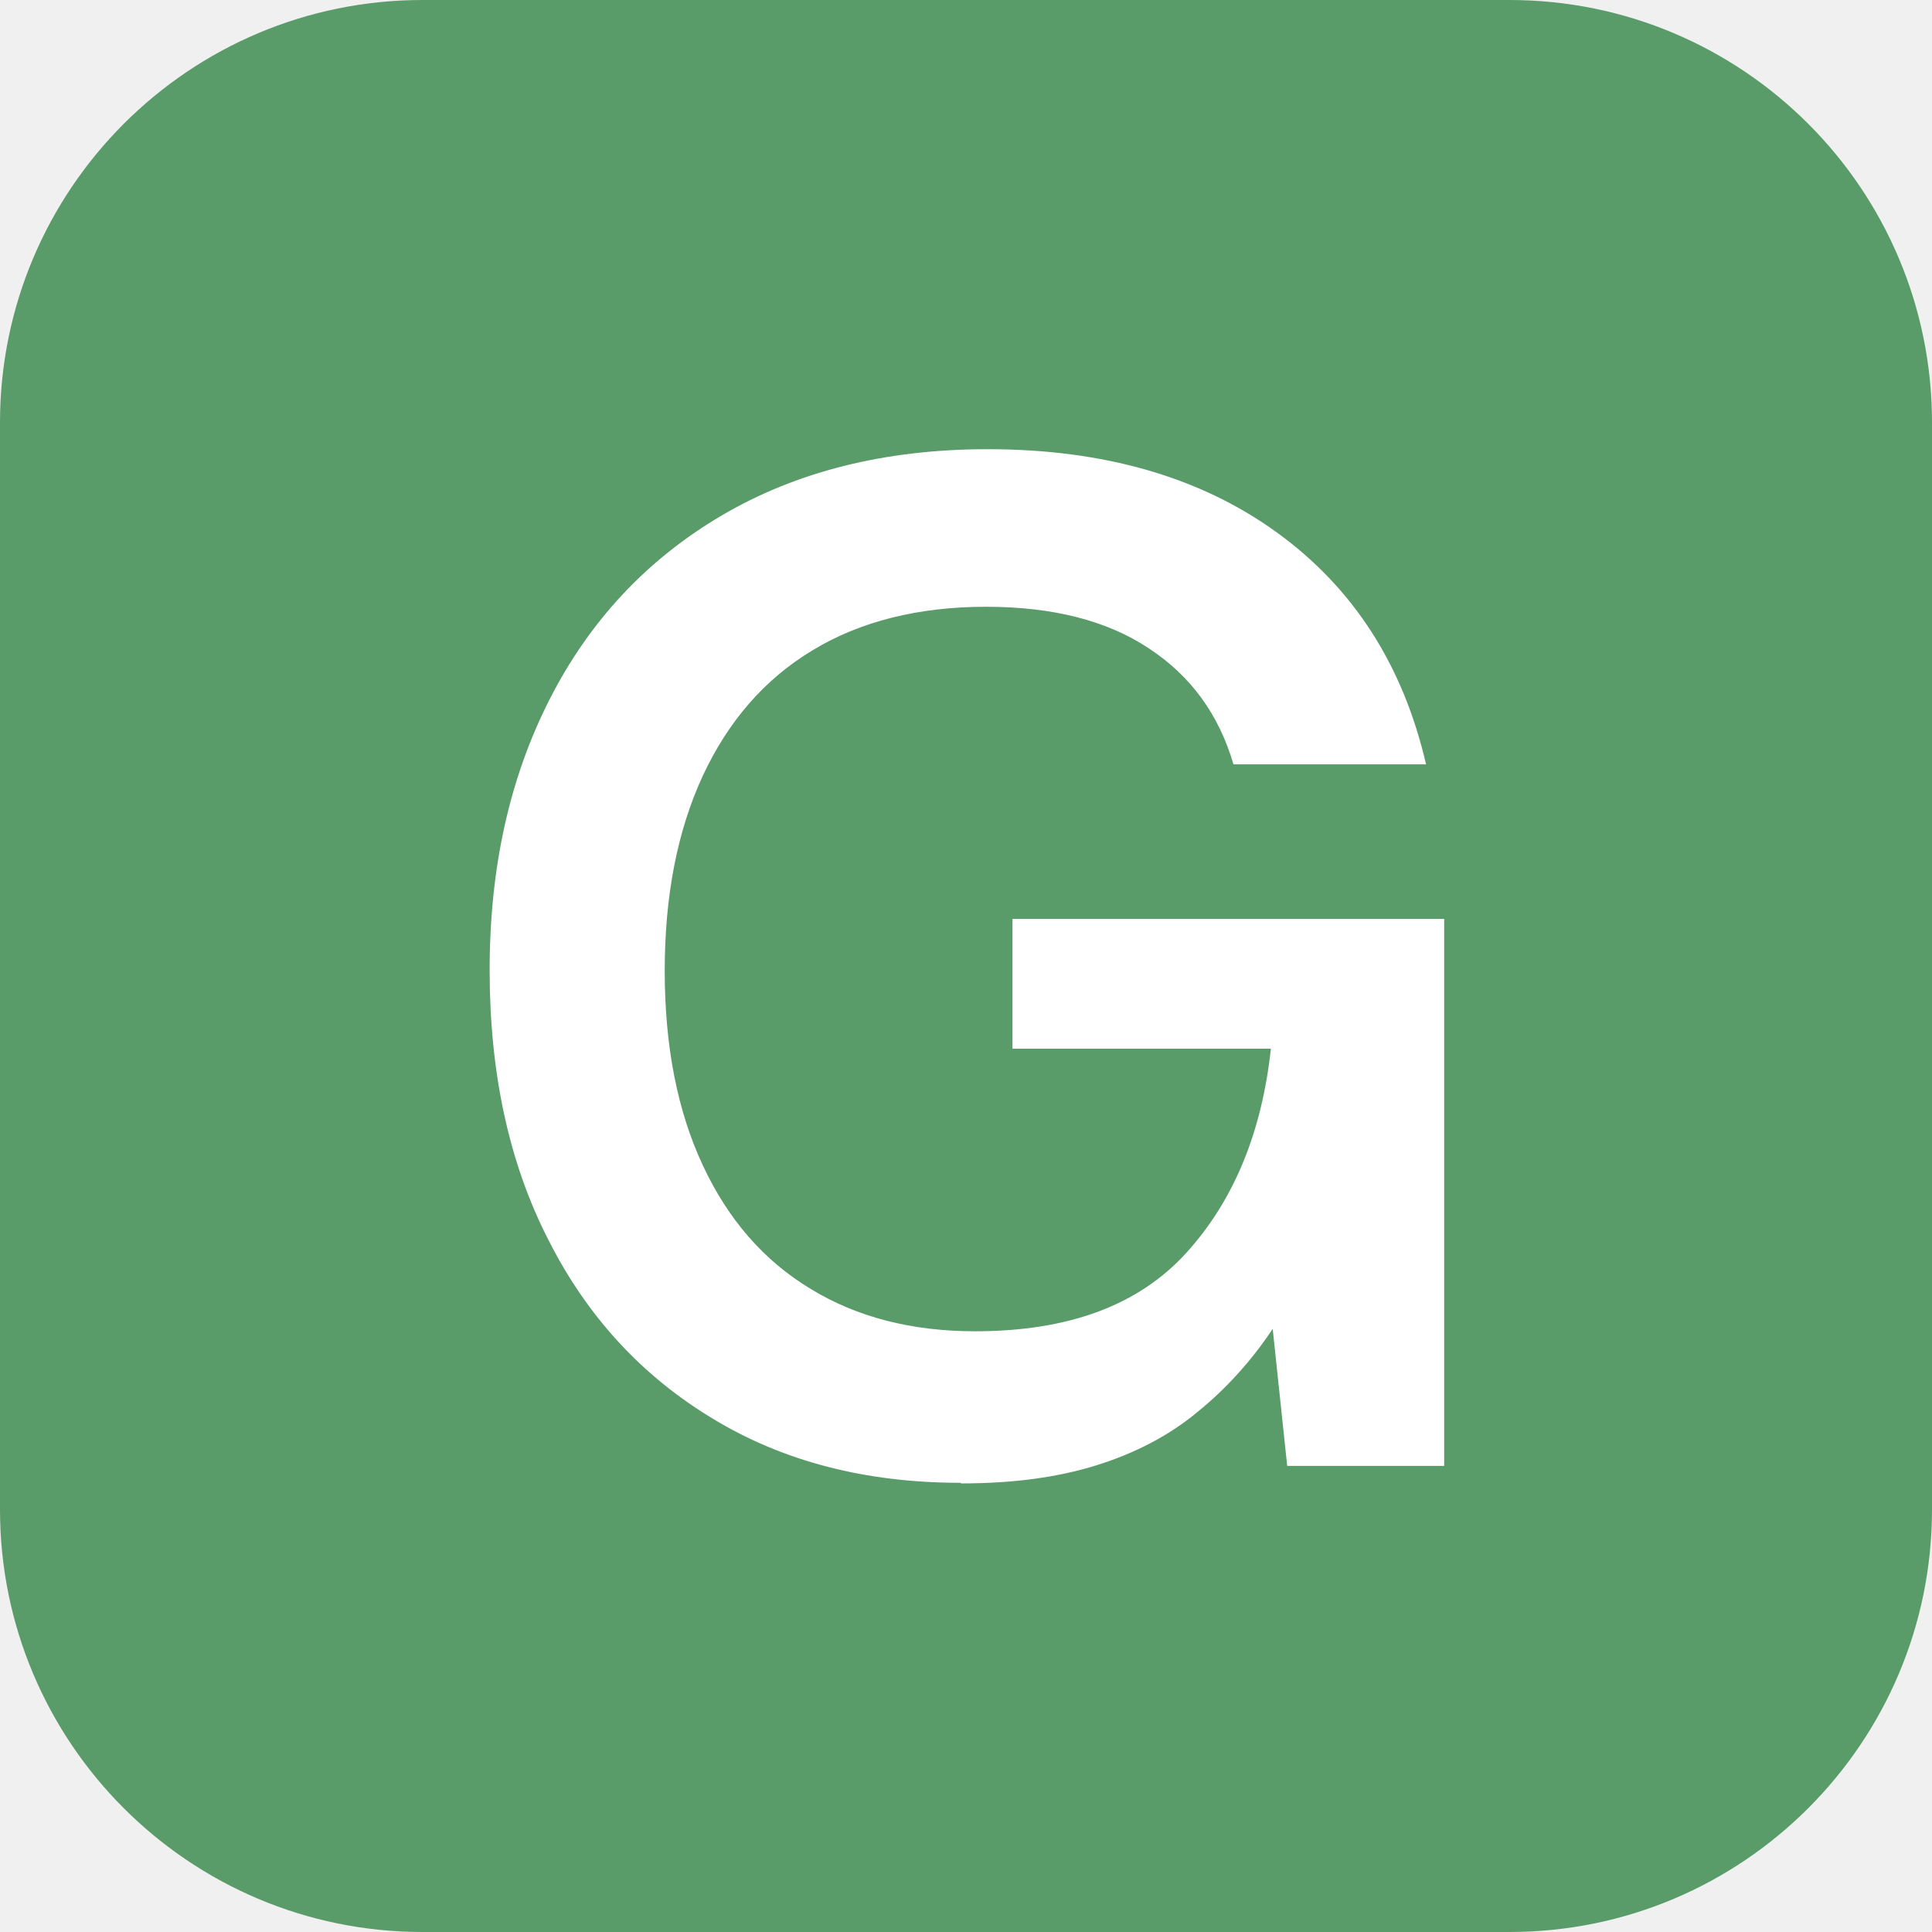
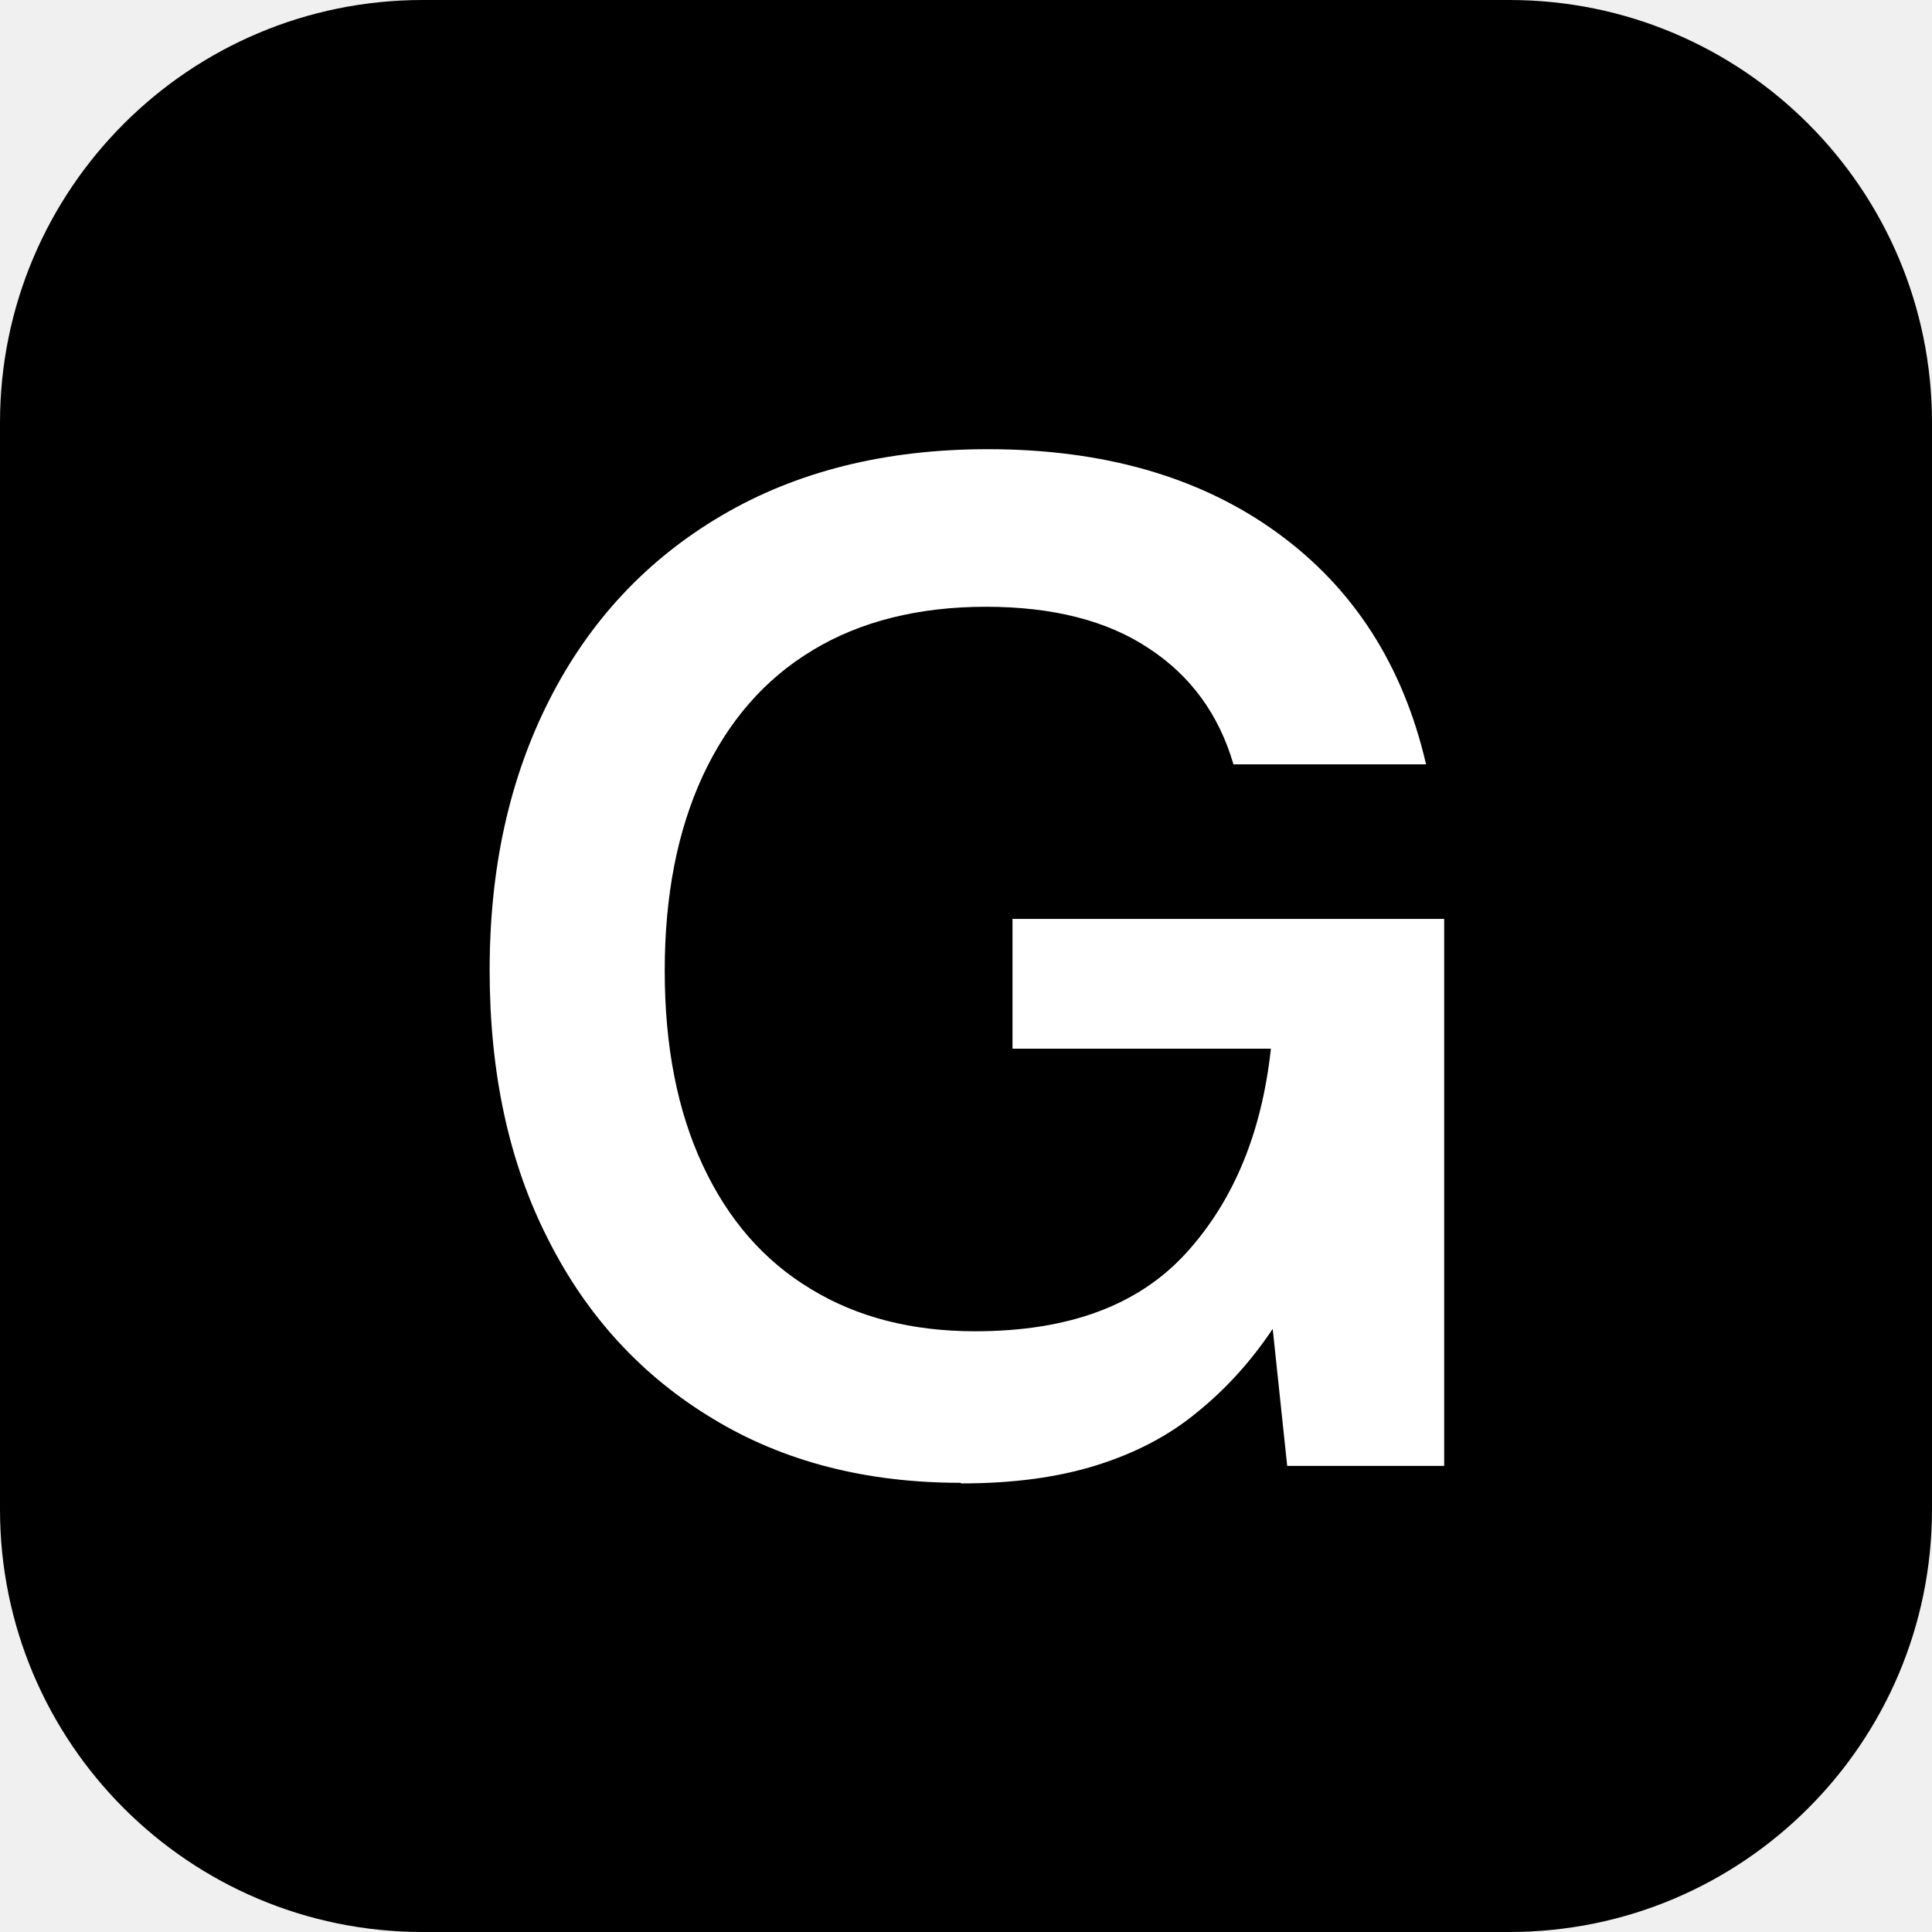
<svg xmlns="http://www.w3.org/2000/svg" id="Layer_1" version="1.1" viewBox="0 0 32 32">
  <defs>
    <style>
      .st0 {
        fill: #fff;
      }
- 
-       .st1 {
-         fill: #5a9b6a;
-       }
    </style>
  </defs>
-   <rect class="st1" width="32" height="32" rx="7" ry="7" />
-   <path class="st0" d="M15.91,24.56c-1.56,0-2.93-.35-4.1-1.06-1.18-.71-2.09-1.7-2.73-2.97-.65-1.27-.97-2.76-.97-4.46s.33-3.18.99-4.48c.66-1.3,1.61-2.32,2.85-3.05,1.24-.73,2.71-1.1,4.41-1.1,1.92,0,3.52.46,4.79,1.38,1.27.92,2.09,2.2,2.47,3.84h-3.19c-.24-.82-.7-1.46-1.4-1.92-.69-.46-1.59-.69-2.7-.69s-2.08.24-2.87.72c-.8.48-1.4,1.18-1.82,2.08-.42.91-.63,1.98-.63,3.23s.21,2.32.63,3.22c.42.9,1.01,1.58,1.79,2.05.77.47,1.68.7,2.72.7,1.55,0,2.71-.43,3.5-1.3.79-.87,1.25-2,1.4-3.38h-4.28v-2.15h7.15v9.06h-2.6l-.24-2.27c-.36.54-.78,1-1.25,1.38-.47.39-1.03.68-1.67.88-.64.2-1.38.3-2.24.3Z" />
+   <rect width="32" height="32" rx="7" ry="7" />
+   <path class="st0" d="M15.91,24.56c-1.56,0-2.93-.35-4.1-1.06-1.18-.71-2.09-1.7-2.73-2.97-.65-1.27-.97-2.76-.97-4.46s.33-3.18.99-4.48c.66-1.3,1.61-2.32,2.85-3.05,1.24-.73,2.71-1.1,4.41-1.1,1.92,0,3.52.46,4.79,1.38,1.27.92,2.09,2.2,2.47,3.84h-3.19c-.24-.82-.7-1.46-1.4-1.92-.69-.46-1.59-.69-2.7-.69s-2.08.24-2.87.72c-.8.48-1.4,1.18-1.82,2.08-.42.91-.63,1.98-.63,3.23s.21,2.32.63,3.22,1.01,1.58,1.79,2.05c.77.47,1.68.7,2.72.7,1.55,0,2.71-.43,3.5-1.3.79-.87,1.25-2,1.4-3.38h-4.28v-2.15h7.15v9.06h-2.6l-.24-2.27c-.36.54-.78,1-1.25,1.38-.47.39-1.03.68-1.67.88-.64.2-1.38.3-2.24.3h0Z" />
</svg>
